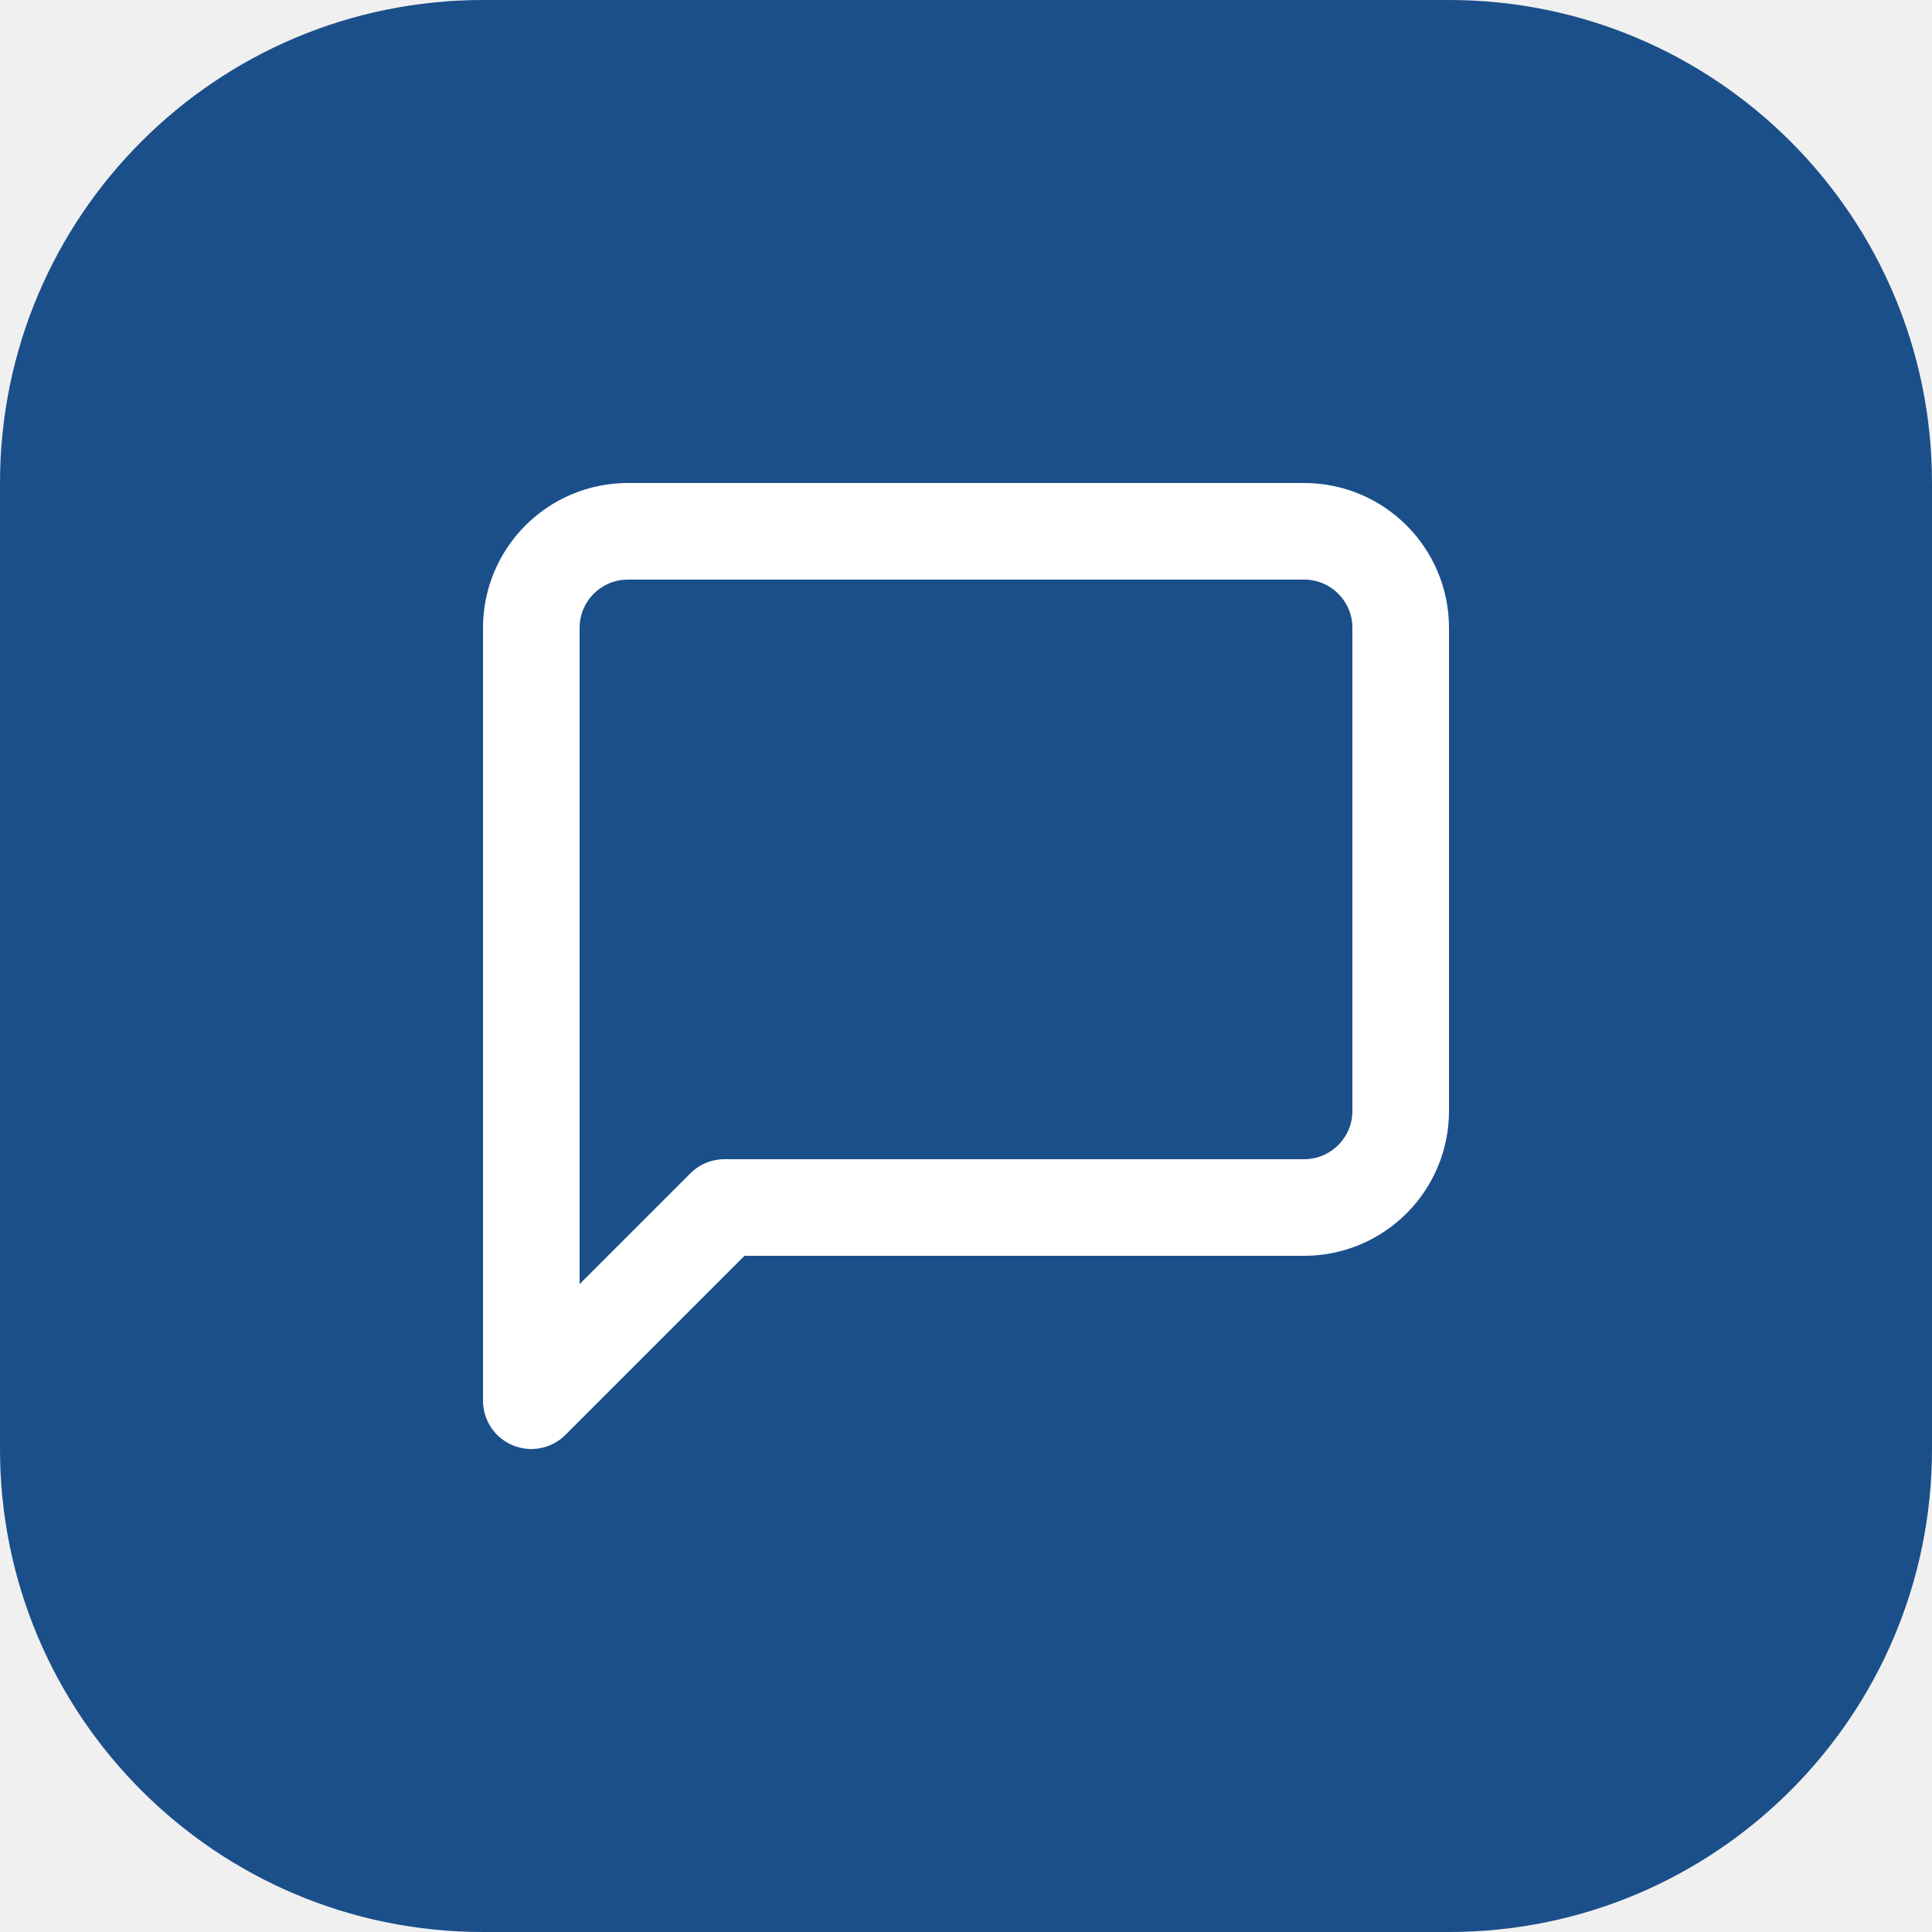
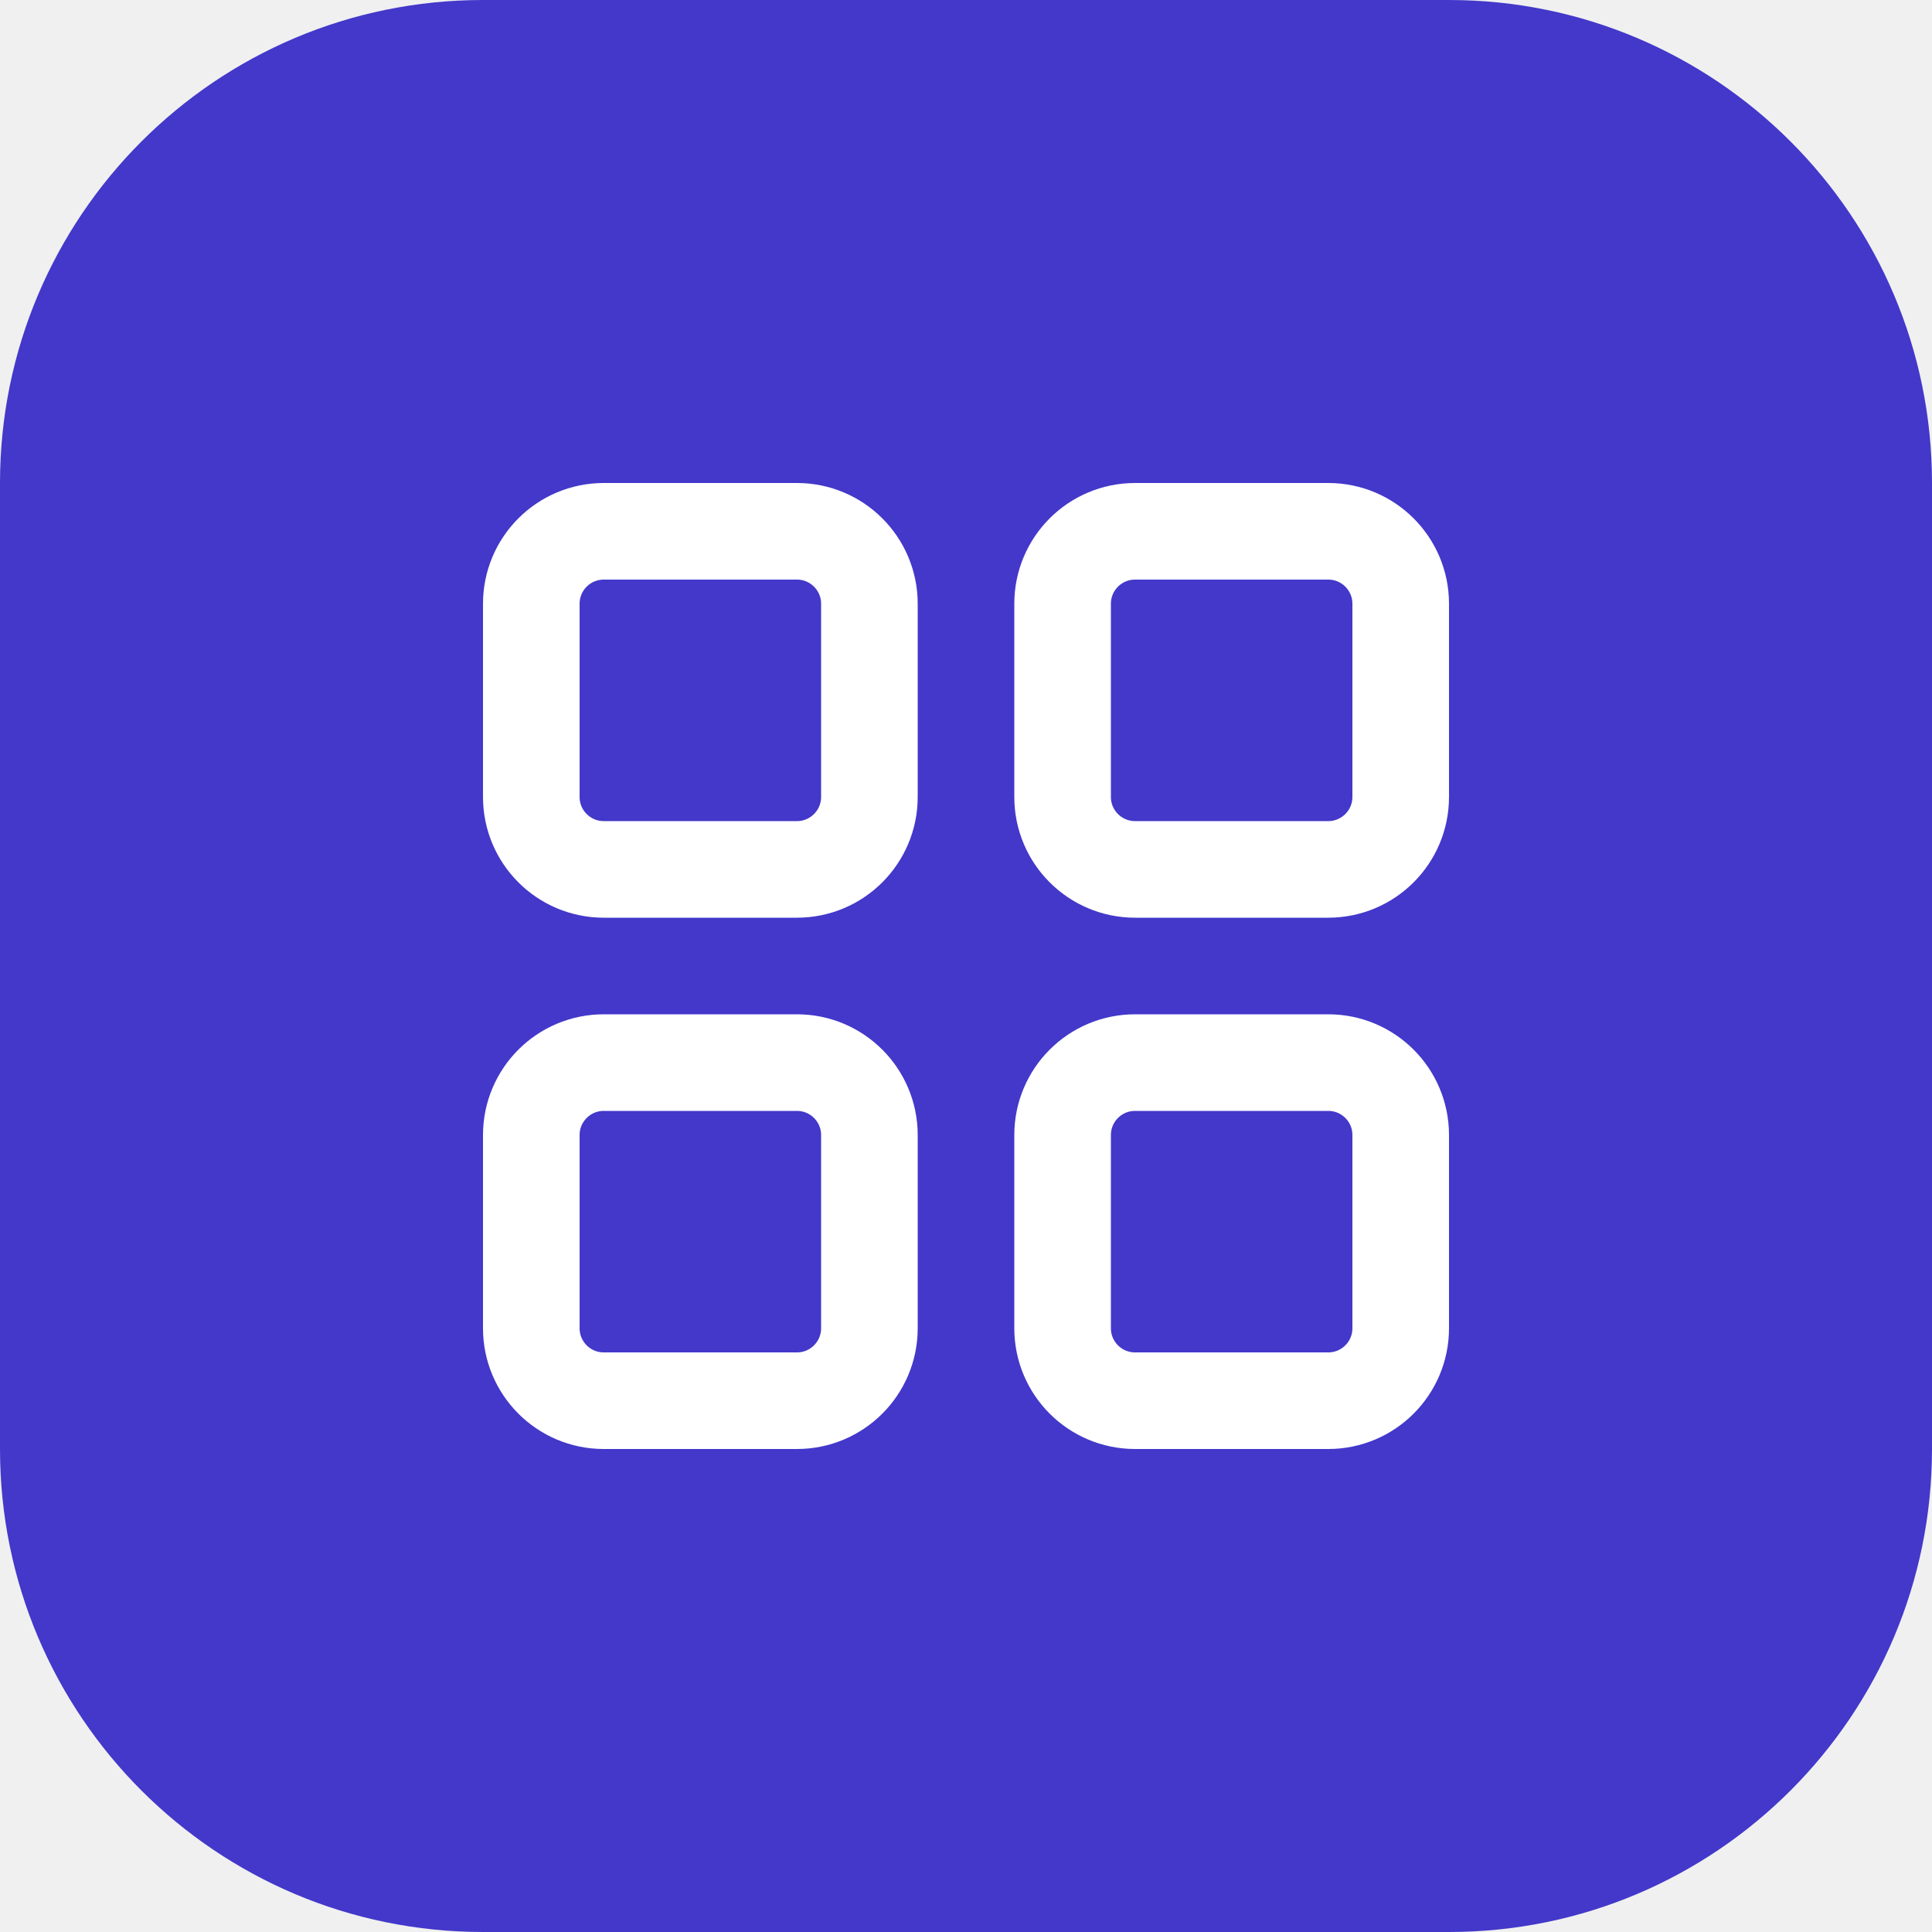
<svg xmlns="http://www.w3.org/2000/svg" viewBox="0 0 40 40" width="40" height="40">
-   <rect width="40" height="40" rx="10" fill="#1B4F8A" />
+   <rect width="40" height="40" rx="10" fill="#4338CA" />
  <svg x="8" y="8" width="24" height="24" viewBox="0 0 24 24">
-     <path d="M21 15a2 2 0 0 1-2 2H7l-4 4V5a2 2 0 0 1 2-2h14a2 2 0 0 1 2 2z" stroke="white" stroke-width="2" fill="none" stroke-linecap="round" stroke-linejoin="round" />
+     <rect x="3" y="3" width="7" height="7" rx="1.5" stroke="white" stroke-width="2" fill="none" stroke-linecap="round" stroke-linejoin="round" />
+     <rect x="14" y="3" width="7" height="7" rx="1.5" stroke="white" stroke-width="2" fill="none" stroke-linecap="round" stroke-linejoin="round" />
+     <rect x="3" y="14" width="7" height="7" rx="1.5" stroke="white" stroke-width="2" fill="none" stroke-linecap="round" stroke-linejoin="round" />
+     <rect x="14" y="14" width="7" height="7" rx="1.5" stroke="white" stroke-width="2" fill="none" stroke-linecap="round" stroke-linejoin="round" />
  </svg>
</svg>
